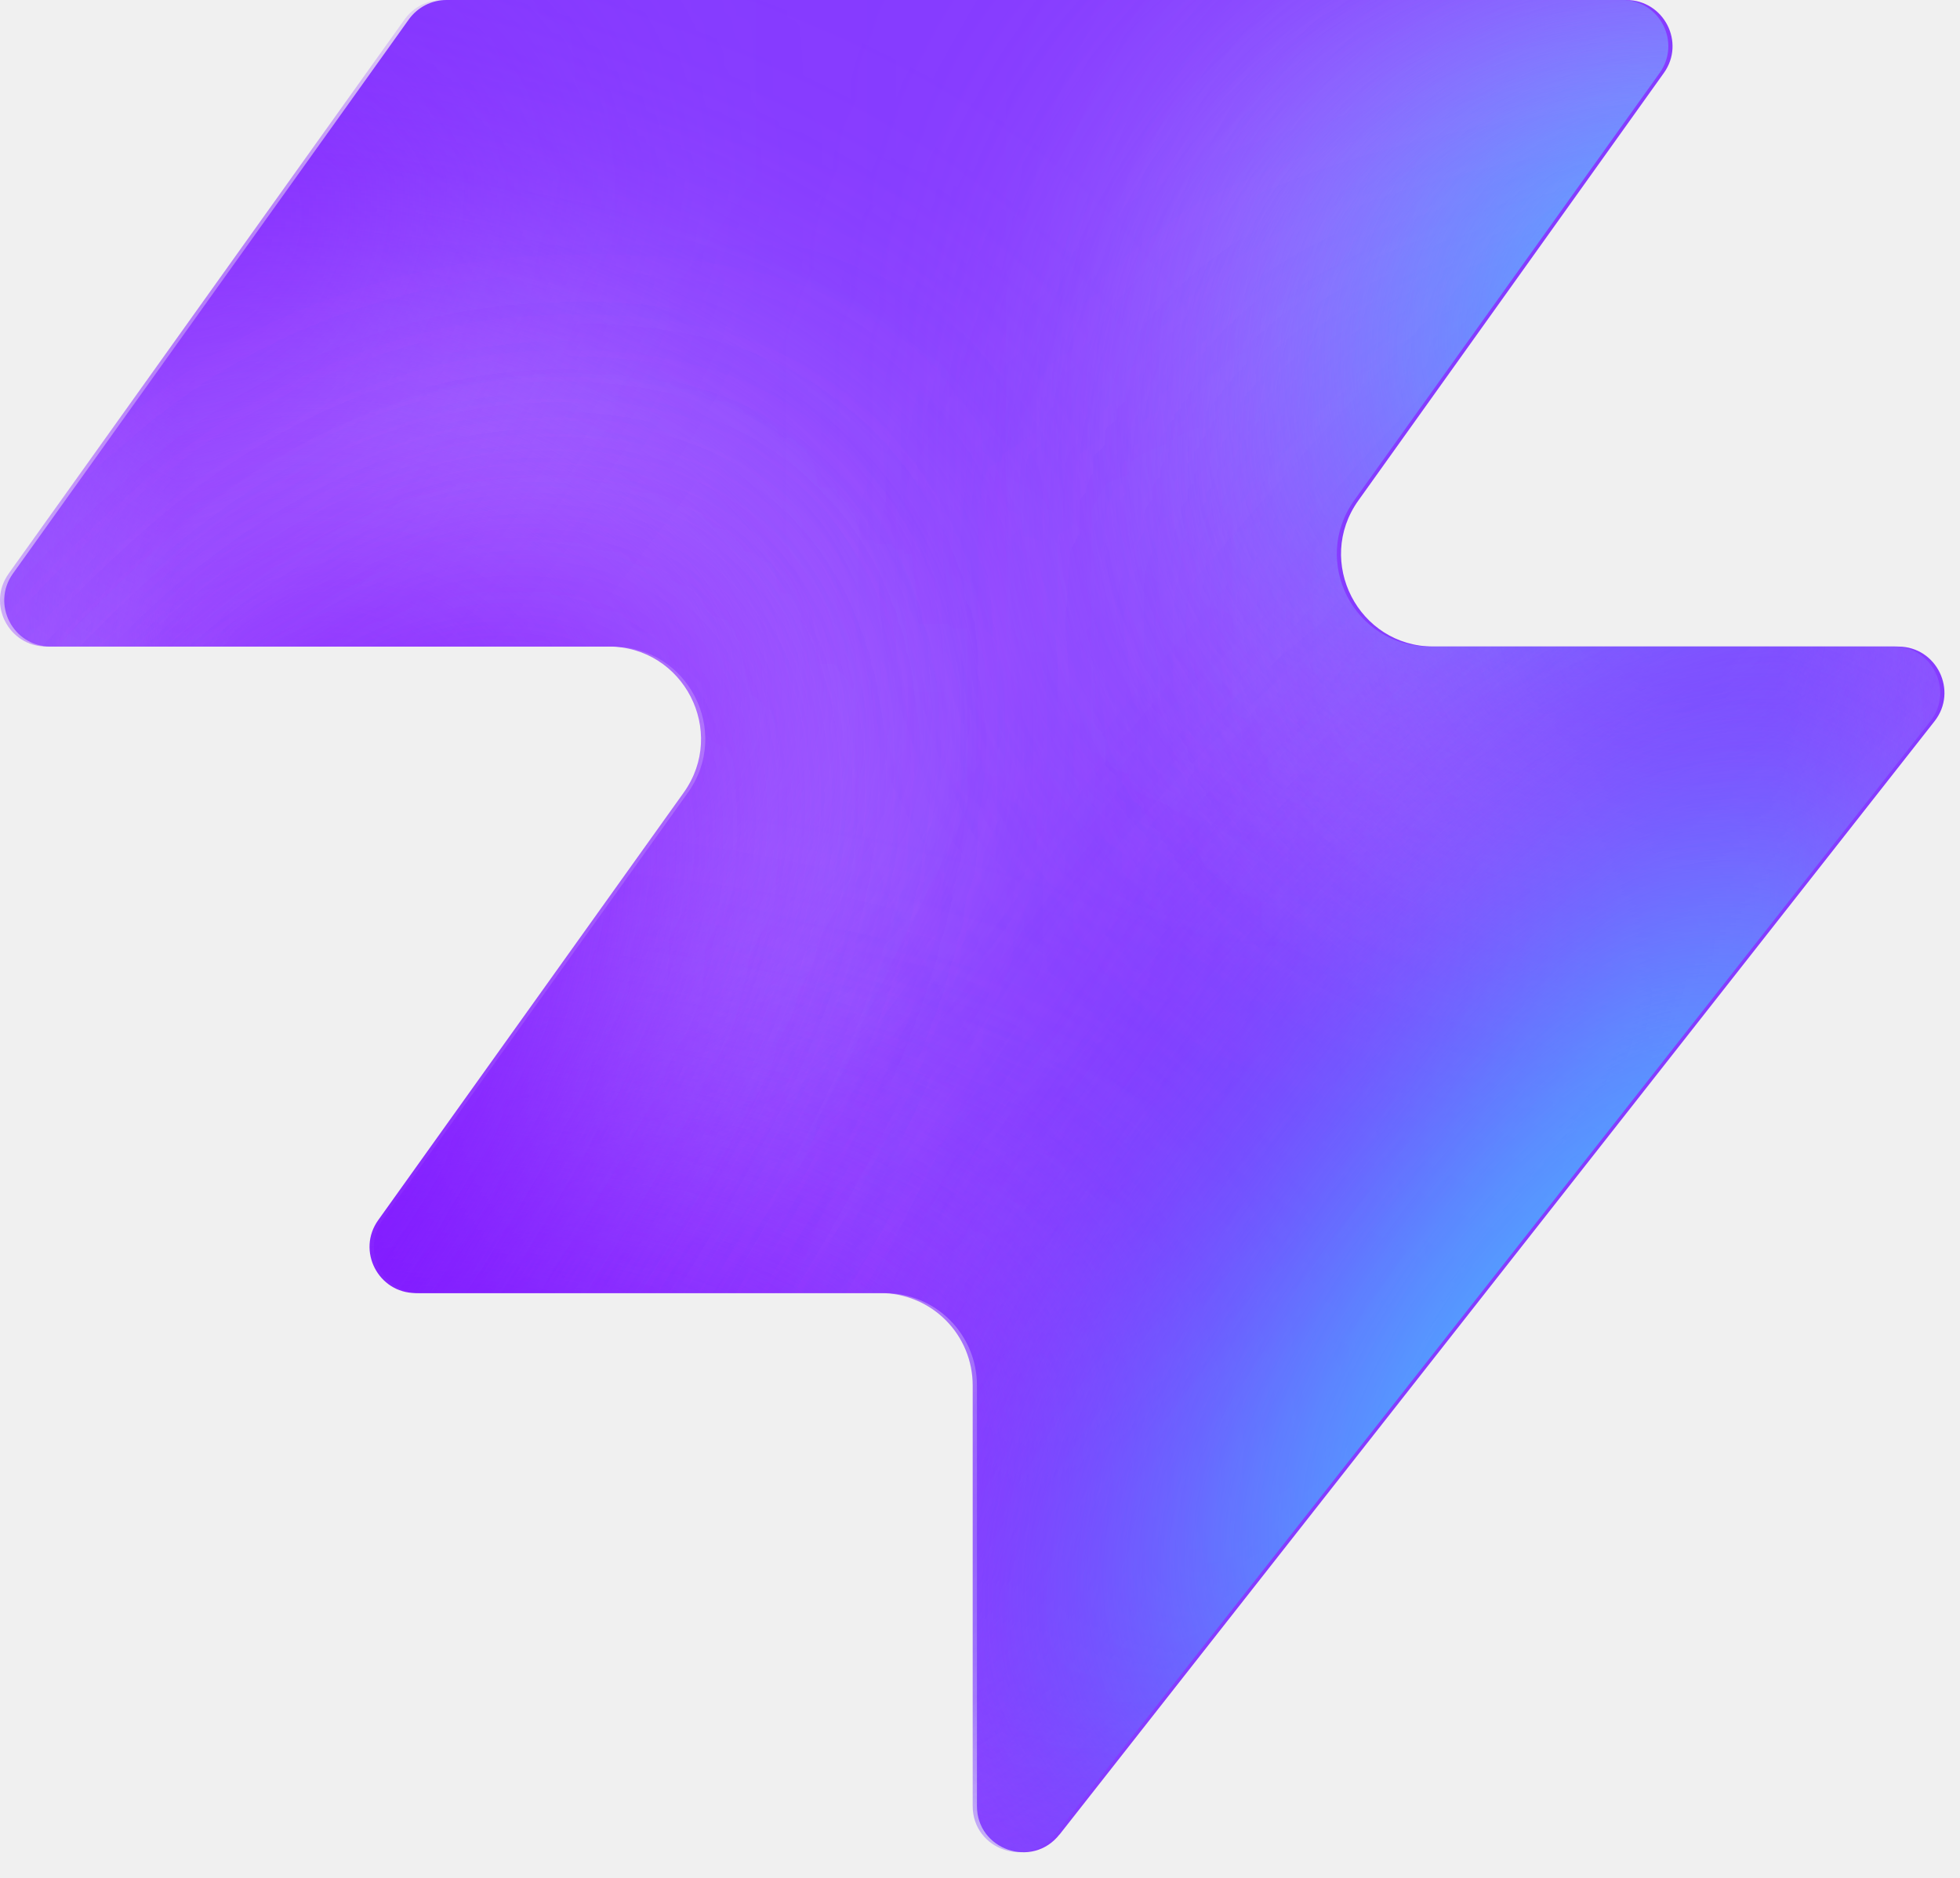
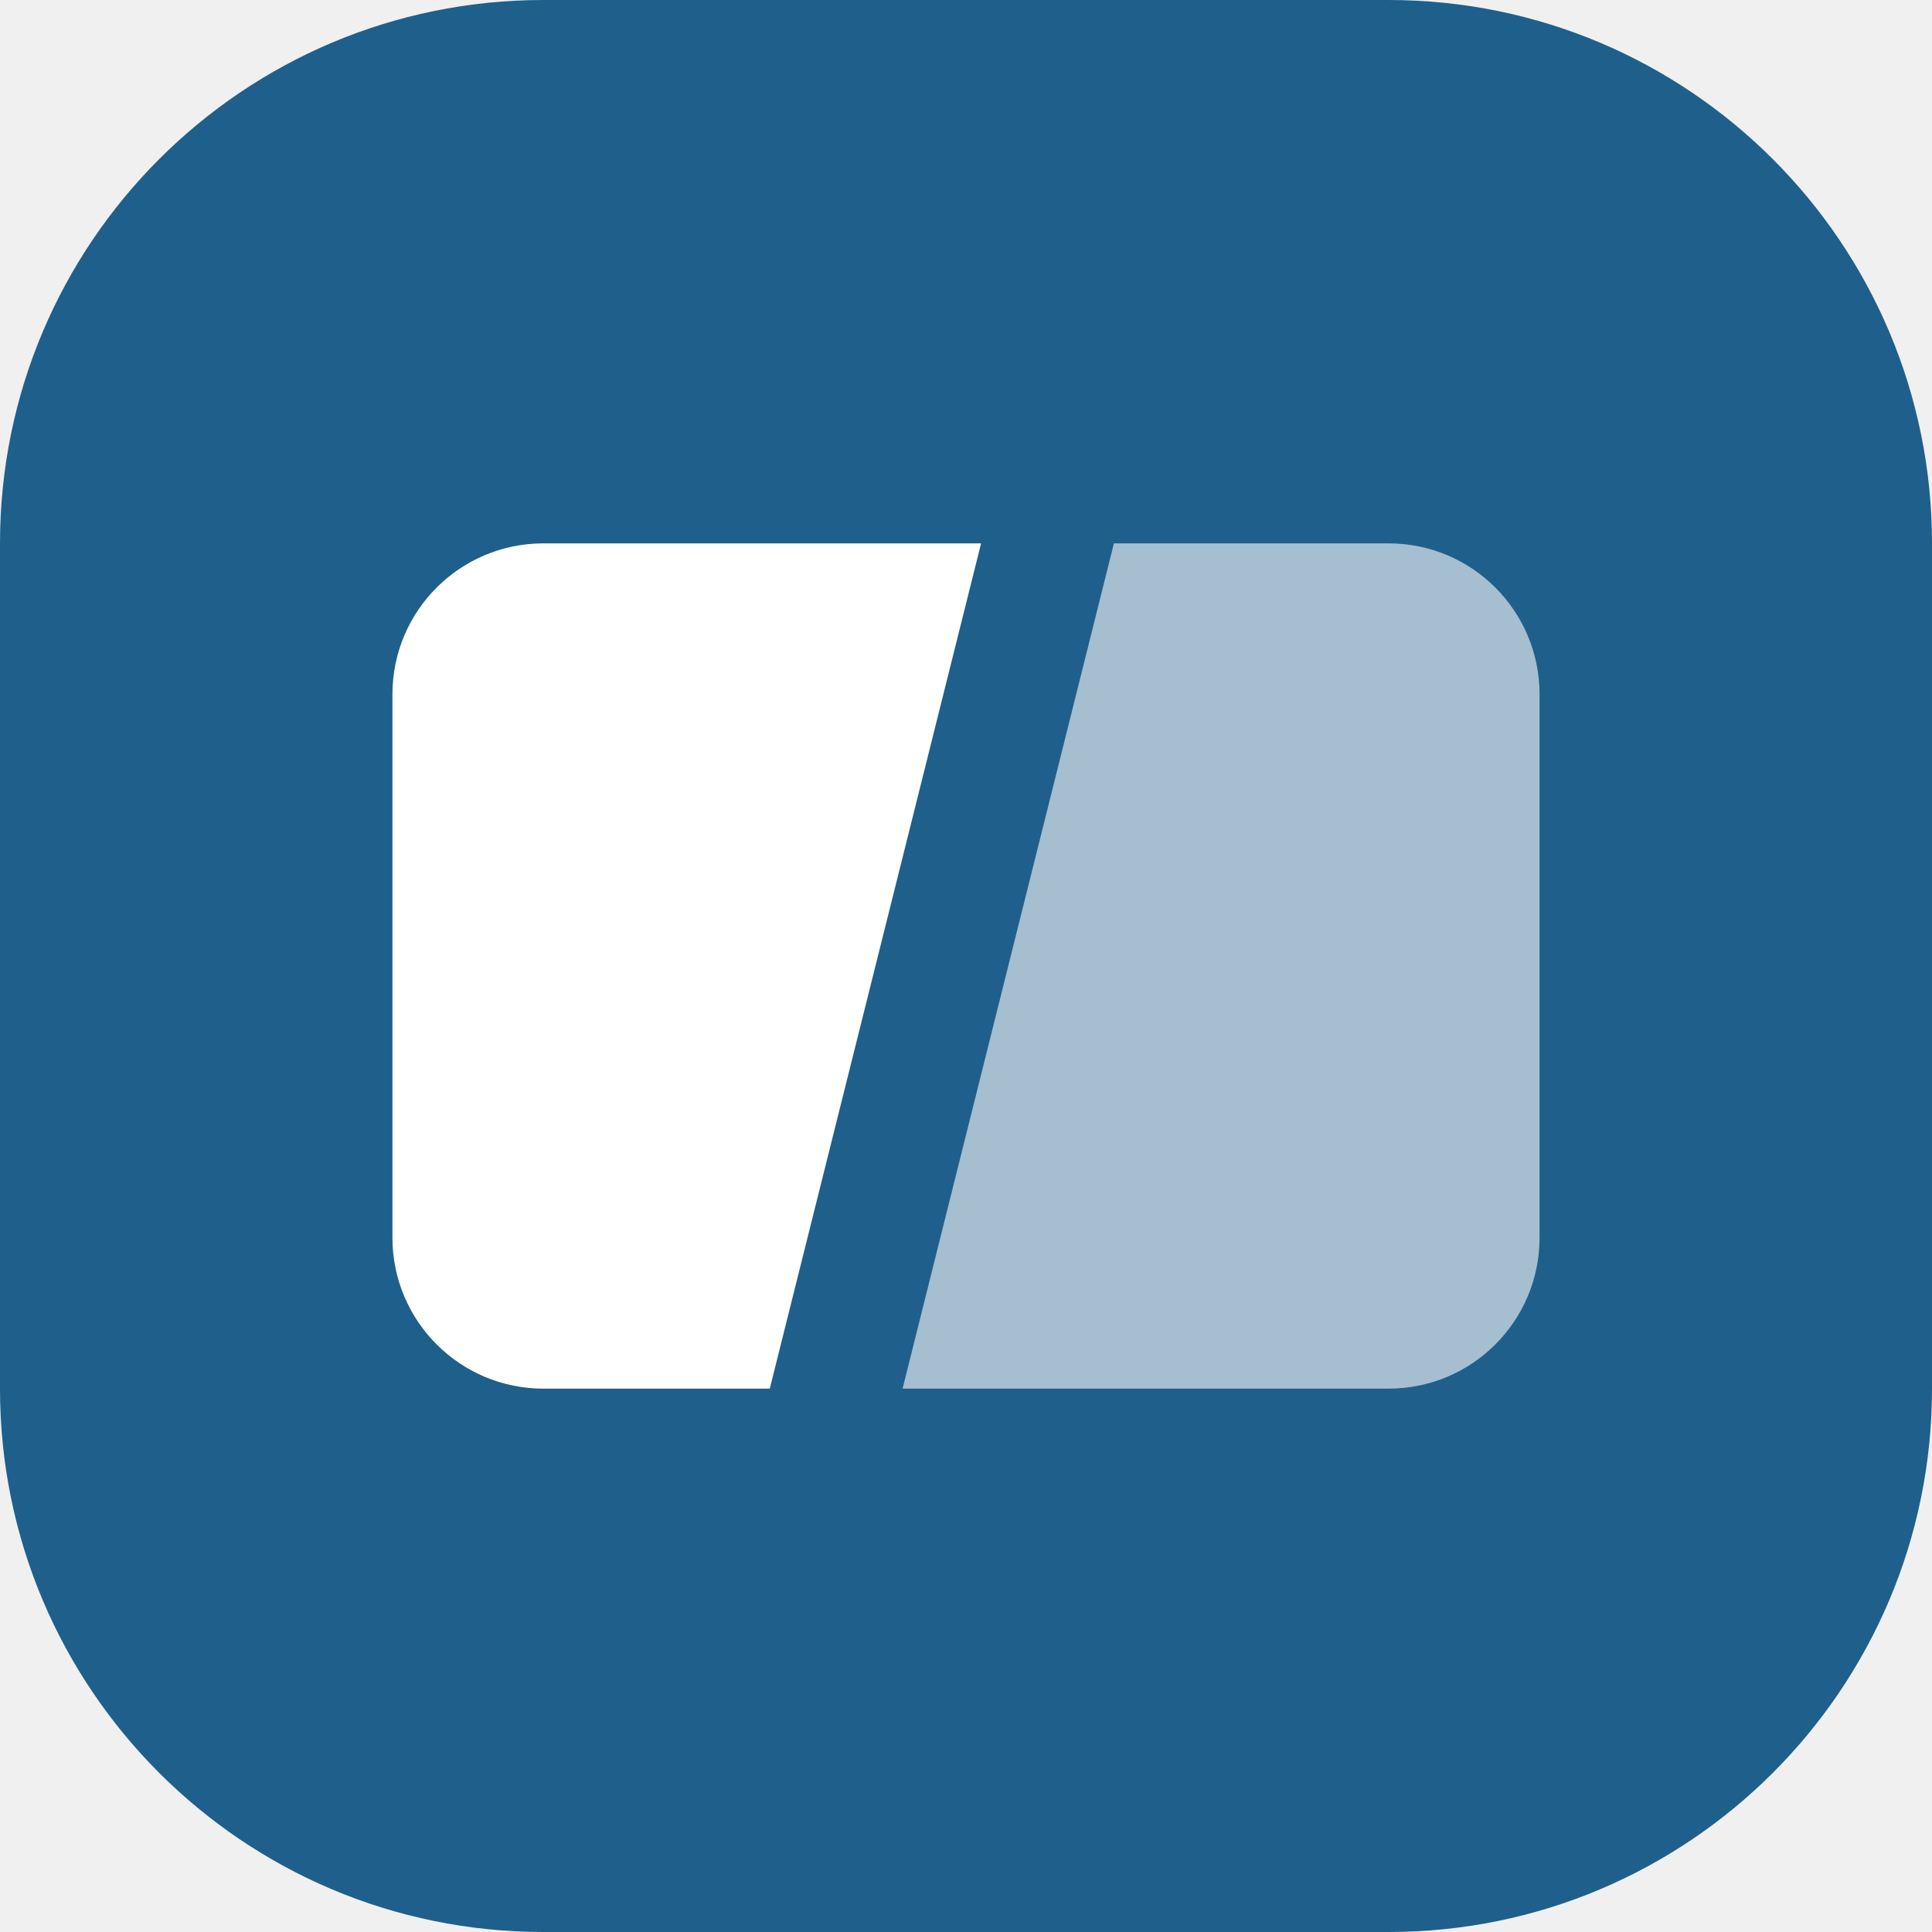
- <svg xmlns="http://www.w3.org/2000/svg" width="48" height="46" fill="none" viewBox="0 0 48 46">
-   <path fill="#863bff" d="M25.946 44.938c-.664.845-2.021.375-2.021-.698V33.937a2.26 2.26 0 0 0-2.262-2.262H10.287c-.92 0-1.456-1.04-.92-1.788l7.48-10.471c1.07-1.497 0-3.578-1.842-3.578H1.237c-.92 0-1.456-1.04-.92-1.788L10.013.474c.214-.297.556-.474.92-.474h28.894c.92 0 1.456 1.04.92 1.788l-7.48 10.471c-1.07 1.498 0 3.579 1.842 3.579h11.377c.943 0 1.473 1.088.89 1.83L25.947 44.94z" style="fill:#863bff;fill:color(display-p3 .525 .23 1);fill-opacity:1" />
-   <mask id="a" width="48" height="46" x="0" y="0" maskUnits="userSpaceOnUse" style="mask-type:alpha">
-     <path fill="#000" d="M25.842 44.938c-.664.844-2.021.375-2.021-.698V33.937a2.26 2.26 0 0 0-2.262-2.262H10.183c-.92 0-1.456-1.04-.92-1.788l7.48-10.471c1.07-1.498 0-3.579-1.842-3.579H1.133c-.92 0-1.456-1.04-.92-1.787L9.91.473c.214-.297.556-.474.92-.474h28.894c.92 0 1.456 1.04.92 1.788l-7.48 10.471c-1.07 1.498 0 3.578 1.842 3.578h11.377c.943 0 1.473 1.088.89 1.832L25.843 44.94z" style="fill:#000;fill-opacity:1" />
-   </mask>
-   <g mask="url(#a)">
-     <g filter="url(#b)">
-       <ellipse cx="5.508" cy="14.704" fill="#ede6ff" rx="5.508" ry="14.704" style="fill:#ede6ff;fill:color(display-p3 .927 .903 1);fill-opacity:1" transform="matrix(.00324 1 1 -.00324 -4.47 31.516)" />
-     </g>
-     <g filter="url(#c)">
-       <ellipse cx="10.399" cy="29.851" fill="#ede6ff" rx="10.399" ry="29.851" style="fill:#ede6ff;fill:color(display-p3 .927 .903 1);fill-opacity:1" transform="matrix(.00324 1 1 -.00324 -39.328 7.883)" />
-     </g>
-     <g filter="url(#d)">
-       <ellipse cx="5.508" cy="30.487" fill="#7e14ff" rx="5.508" ry="30.487" style="fill:#7e14ff;fill:color(display-p3 .492 .077 1);fill-opacity:1" transform="rotate(89.814 -25.913 -14.639)scale(1 -1)" />
-     </g>
-     <g filter="url(#e)">
-       <ellipse cx="5.508" cy="30.599" fill="#7e14ff" rx="5.508" ry="30.599" style="fill:#7e14ff;fill:color(display-p3 .492 .077 1);fill-opacity:1" transform="rotate(89.814 -32.644 -3.334)scale(1 -1)" />
-     </g>
-     <g filter="url(#f)">
-       <ellipse cx="5.508" cy="30.599" fill="#7e14ff" rx="5.508" ry="30.599" style="fill:#7e14ff;fill:color(display-p3 .492 .077 1);fill-opacity:1" transform="matrix(.00324 1 1 -.00324 -34.34 30.47)" />
-     </g>
-     <g filter="url(#g)">
-       <ellipse cx="14.072" cy="22.078" fill="#ede6ff" rx="14.072" ry="22.078" style="fill:#ede6ff;fill:color(display-p3 .927 .903 1);fill-opacity:1" transform="rotate(93.35 24.506 48.493)scale(-1 1)" />
-     </g>
-     <g filter="url(#h)">
-       <ellipse cx="3.47" cy="21.501" fill="#7e14ff" rx="3.47" ry="21.501" style="fill:#7e14ff;fill:color(display-p3 .492 .077 1);fill-opacity:1" transform="rotate(89.009 28.708 47.59)scale(-1 1)" />
-     </g>
-     <g filter="url(#i)">
-       <ellipse cx="3.47" cy="21.501" fill="#7e14ff" rx="3.47" ry="21.501" style="fill:#7e14ff;fill:color(display-p3 .492 .077 1);fill-opacity:1" transform="rotate(89.009 28.708 47.59)scale(-1 1)" />
-     </g>
-     <g filter="url(#j)">
-       <ellipse cx=".387" cy="8.972" fill="#7e14ff" rx="4.407" ry="29.108" style="fill:#7e14ff;fill:color(display-p3 .492 .077 1);fill-opacity:1" transform="rotate(39.51 .387 8.972)" />
-     </g>
-     <g filter="url(#k)">
-       <ellipse cx="47.523" cy="-6.092" fill="#7e14ff" rx="4.407" ry="29.108" style="fill:#7e14ff;fill:color(display-p3 .492 .077 1);fill-opacity:1" transform="rotate(37.892 47.523 -6.092)" />
-     </g>
-     <g filter="url(#l)">
-       <ellipse cx="41.412" cy="6.333" fill="#47bfff" rx="5.971" ry="9.665" style="fill:#47bfff;fill:color(display-p3 .28 .748 1);fill-opacity:1" transform="rotate(37.892 41.412 6.333)" />
-     </g>
-     <g filter="url(#m)">
-       <ellipse cx="-1.879" cy="38.332" fill="#7e14ff" rx="4.407" ry="29.108" style="fill:#7e14ff;fill:color(display-p3 .492 .077 1);fill-opacity:1" transform="rotate(37.892 -1.88 38.332)" />
-     </g>
-     <g filter="url(#n)">
-       <ellipse cx="-1.879" cy="38.332" fill="#7e14ff" rx="4.407" ry="29.108" style="fill:#7e14ff;fill:color(display-p3 .492 .077 1);fill-opacity:1" transform="rotate(37.892 -1.88 38.332)" />
-     </g>
-     <g filter="url(#o)">
-       <ellipse cx="35.651" cy="29.907" fill="#7e14ff" rx="4.407" ry="29.108" style="fill:#7e14ff;fill:color(display-p3 .492 .077 1);fill-opacity:1" transform="rotate(37.892 35.651 29.907)" />
-     </g>
-     <g filter="url(#p)">
-       <ellipse cx="38.418" cy="32.4" fill="#47bfff" rx="5.971" ry="15.297" style="fill:#47bfff;fill:color(display-p3 .28 .748 1);fill-opacity:1" transform="rotate(37.892 38.418 32.4)" />
-     </g>
+ <svg xmlns="http://www.w3.org/2000/svg" width="32" height="32" viewBox="0 0 32 32">
+   <defs>
+     <clipPath id="f">
+       <rect x="6.5" y="9" width="19" height="14" rx="2.5" />
+     </clipPath>
+   </defs>
+   <rect width="32" height="32" rx="9" fill="#1f5f8b" />
+   <g clip-path="url(#f)">
+     <path d="M0 0H18.5L10.5 32H0Z" fill="#fff" />
+     <path d="M20.7 0H32V32H12.7Z" fill="#fff" fill-opacity=".6" />
  </g>
-   <defs>
-     <filter id="b" width="60.045" height="41.654" x="-19.77" y="16.149" color-interpolation-filters="sRGB" filterUnits="userSpaceOnUse">
-       <feFlood flood-opacity="0" result="BackgroundImageFix" />
-       <feBlend in="SourceGraphic" in2="BackgroundImageFix" result="shape" />
-       <feGaussianBlur result="effect1_foregroundBlur_2002_17158" stdDeviation="7.659" />
-     </filter>
-     <filter id="c" width="90.34" height="51.437" x="-54.613" y="-7.533" color-interpolation-filters="sRGB" filterUnits="userSpaceOnUse">
-       <feFlood flood-opacity="0" result="BackgroundImageFix" />
-       <feBlend in="SourceGraphic" in2="BackgroundImageFix" result="shape" />
-       <feGaussianBlur result="effect1_foregroundBlur_2002_17158" stdDeviation="7.659" />
-     </filter>
-     <filter id="d" width="79.355" height="29.4" x="-49.64" y="2.03" color-interpolation-filters="sRGB" filterUnits="userSpaceOnUse">
-       <feFlood flood-opacity="0" result="BackgroundImageFix" />
-       <feBlend in="SourceGraphic" in2="BackgroundImageFix" result="shape" />
-       <feGaussianBlur result="effect1_foregroundBlur_2002_17158" stdDeviation="4.596" />
-     </filter>
-     <filter id="e" width="79.579" height="29.4" x="-45.045" y="20.029" color-interpolation-filters="sRGB" filterUnits="userSpaceOnUse">
-       <feFlood flood-opacity="0" result="BackgroundImageFix" />
-       <feBlend in="SourceGraphic" in2="BackgroundImageFix" result="shape" />
-       <feGaussianBlur result="effect1_foregroundBlur_2002_17158" stdDeviation="4.596" />
-     </filter>
-     <filter id="f" width="79.579" height="29.4" x="-43.513" y="21.178" color-interpolation-filters="sRGB" filterUnits="userSpaceOnUse">
-       <feFlood flood-opacity="0" result="BackgroundImageFix" />
-       <feBlend in="SourceGraphic" in2="BackgroundImageFix" result="shape" />
-       <feGaussianBlur result="effect1_foregroundBlur_2002_17158" stdDeviation="4.596" />
-     </filter>
-     <filter id="g" width="74.749" height="58.852" x="15.756" y="-17.901" color-interpolation-filters="sRGB" filterUnits="userSpaceOnUse">
-       <feFlood flood-opacity="0" result="BackgroundImageFix" />
-       <feBlend in="SourceGraphic" in2="BackgroundImageFix" result="shape" />
-       <feGaussianBlur result="effect1_foregroundBlur_2002_17158" stdDeviation="7.659" />
-     </filter>
-     <filter id="h" width="61.377" height="25.362" x="23.548" y="2.284" color-interpolation-filters="sRGB" filterUnits="userSpaceOnUse">
-       <feFlood flood-opacity="0" result="BackgroundImageFix" />
-       <feBlend in="SourceGraphic" in2="BackgroundImageFix" result="shape" />
-       <feGaussianBlur result="effect1_foregroundBlur_2002_17158" stdDeviation="4.596" />
-     </filter>
-     <filter id="i" width="61.377" height="25.362" x="23.548" y="2.284" color-interpolation-filters="sRGB" filterUnits="userSpaceOnUse">
-       <feFlood flood-opacity="0" result="BackgroundImageFix" />
-       <feBlend in="SourceGraphic" in2="BackgroundImageFix" result="shape" />
-       <feGaussianBlur result="effect1_foregroundBlur_2002_17158" stdDeviation="4.596" />
-     </filter>
-     <filter id="j" width="56.045" height="63.649" x="-27.636" y="-22.853" color-interpolation-filters="sRGB" filterUnits="userSpaceOnUse">
-       <feFlood flood-opacity="0" result="BackgroundImageFix" />
-       <feBlend in="SourceGraphic" in2="BackgroundImageFix" result="shape" />
-       <feGaussianBlur result="effect1_foregroundBlur_2002_17158" stdDeviation="4.596" />
-     </filter>
-     <filter id="k" width="54.814" height="64.646" x="20.116" y="-38.415" color-interpolation-filters="sRGB" filterUnits="userSpaceOnUse">
-       <feFlood flood-opacity="0" result="BackgroundImageFix" />
-       <feBlend in="SourceGraphic" in2="BackgroundImageFix" result="shape" />
-       <feGaussianBlur result="effect1_foregroundBlur_2002_17158" stdDeviation="4.596" />
-     </filter>
-     <filter id="l" width="33.541" height="35.313" x="24.641" y="-11.323" color-interpolation-filters="sRGB" filterUnits="userSpaceOnUse">
-       <feFlood flood-opacity="0" result="BackgroundImageFix" />
-       <feBlend in="SourceGraphic" in2="BackgroundImageFix" result="shape" />
-       <feGaussianBlur result="effect1_foregroundBlur_2002_17158" stdDeviation="4.596" />
-     </filter>
-     <filter id="m" width="54.814" height="64.646" x="-29.286" y="6.009" color-interpolation-filters="sRGB" filterUnits="userSpaceOnUse">
-       <feFlood flood-opacity="0" result="BackgroundImageFix" />
-       <feBlend in="SourceGraphic" in2="BackgroundImageFix" result="shape" />
-       <feGaussianBlur result="effect1_foregroundBlur_2002_17158" stdDeviation="4.596" />
-     </filter>
-     <filter id="n" width="54.814" height="64.646" x="-29.286" y="6.009" color-interpolation-filters="sRGB" filterUnits="userSpaceOnUse">
-       <feFlood flood-opacity="0" result="BackgroundImageFix" />
-       <feBlend in="SourceGraphic" in2="BackgroundImageFix" result="shape" />
-       <feGaussianBlur result="effect1_foregroundBlur_2002_17158" stdDeviation="4.596" />
-     </filter>
-     <filter id="o" width="54.814" height="64.646" x="8.244" y="-2.416" color-interpolation-filters="sRGB" filterUnits="userSpaceOnUse">
-       <feFlood flood-opacity="0" result="BackgroundImageFix" />
-       <feBlend in="SourceGraphic" in2="BackgroundImageFix" result="shape" />
-       <feGaussianBlur result="effect1_foregroundBlur_2002_17158" stdDeviation="4.596" />
-     </filter>
-     <filter id="p" width="39.409" height="43.623" x="18.713" y="10.588" color-interpolation-filters="sRGB" filterUnits="userSpaceOnUse">
-       <feFlood flood-opacity="0" result="BackgroundImageFix" />
-       <feBlend in="SourceGraphic" in2="BackgroundImageFix" result="shape" />
-       <feGaussianBlur result="effect1_foregroundBlur_2002_17158" stdDeviation="4.596" />
-     </filter>
-   </defs>
</svg>
